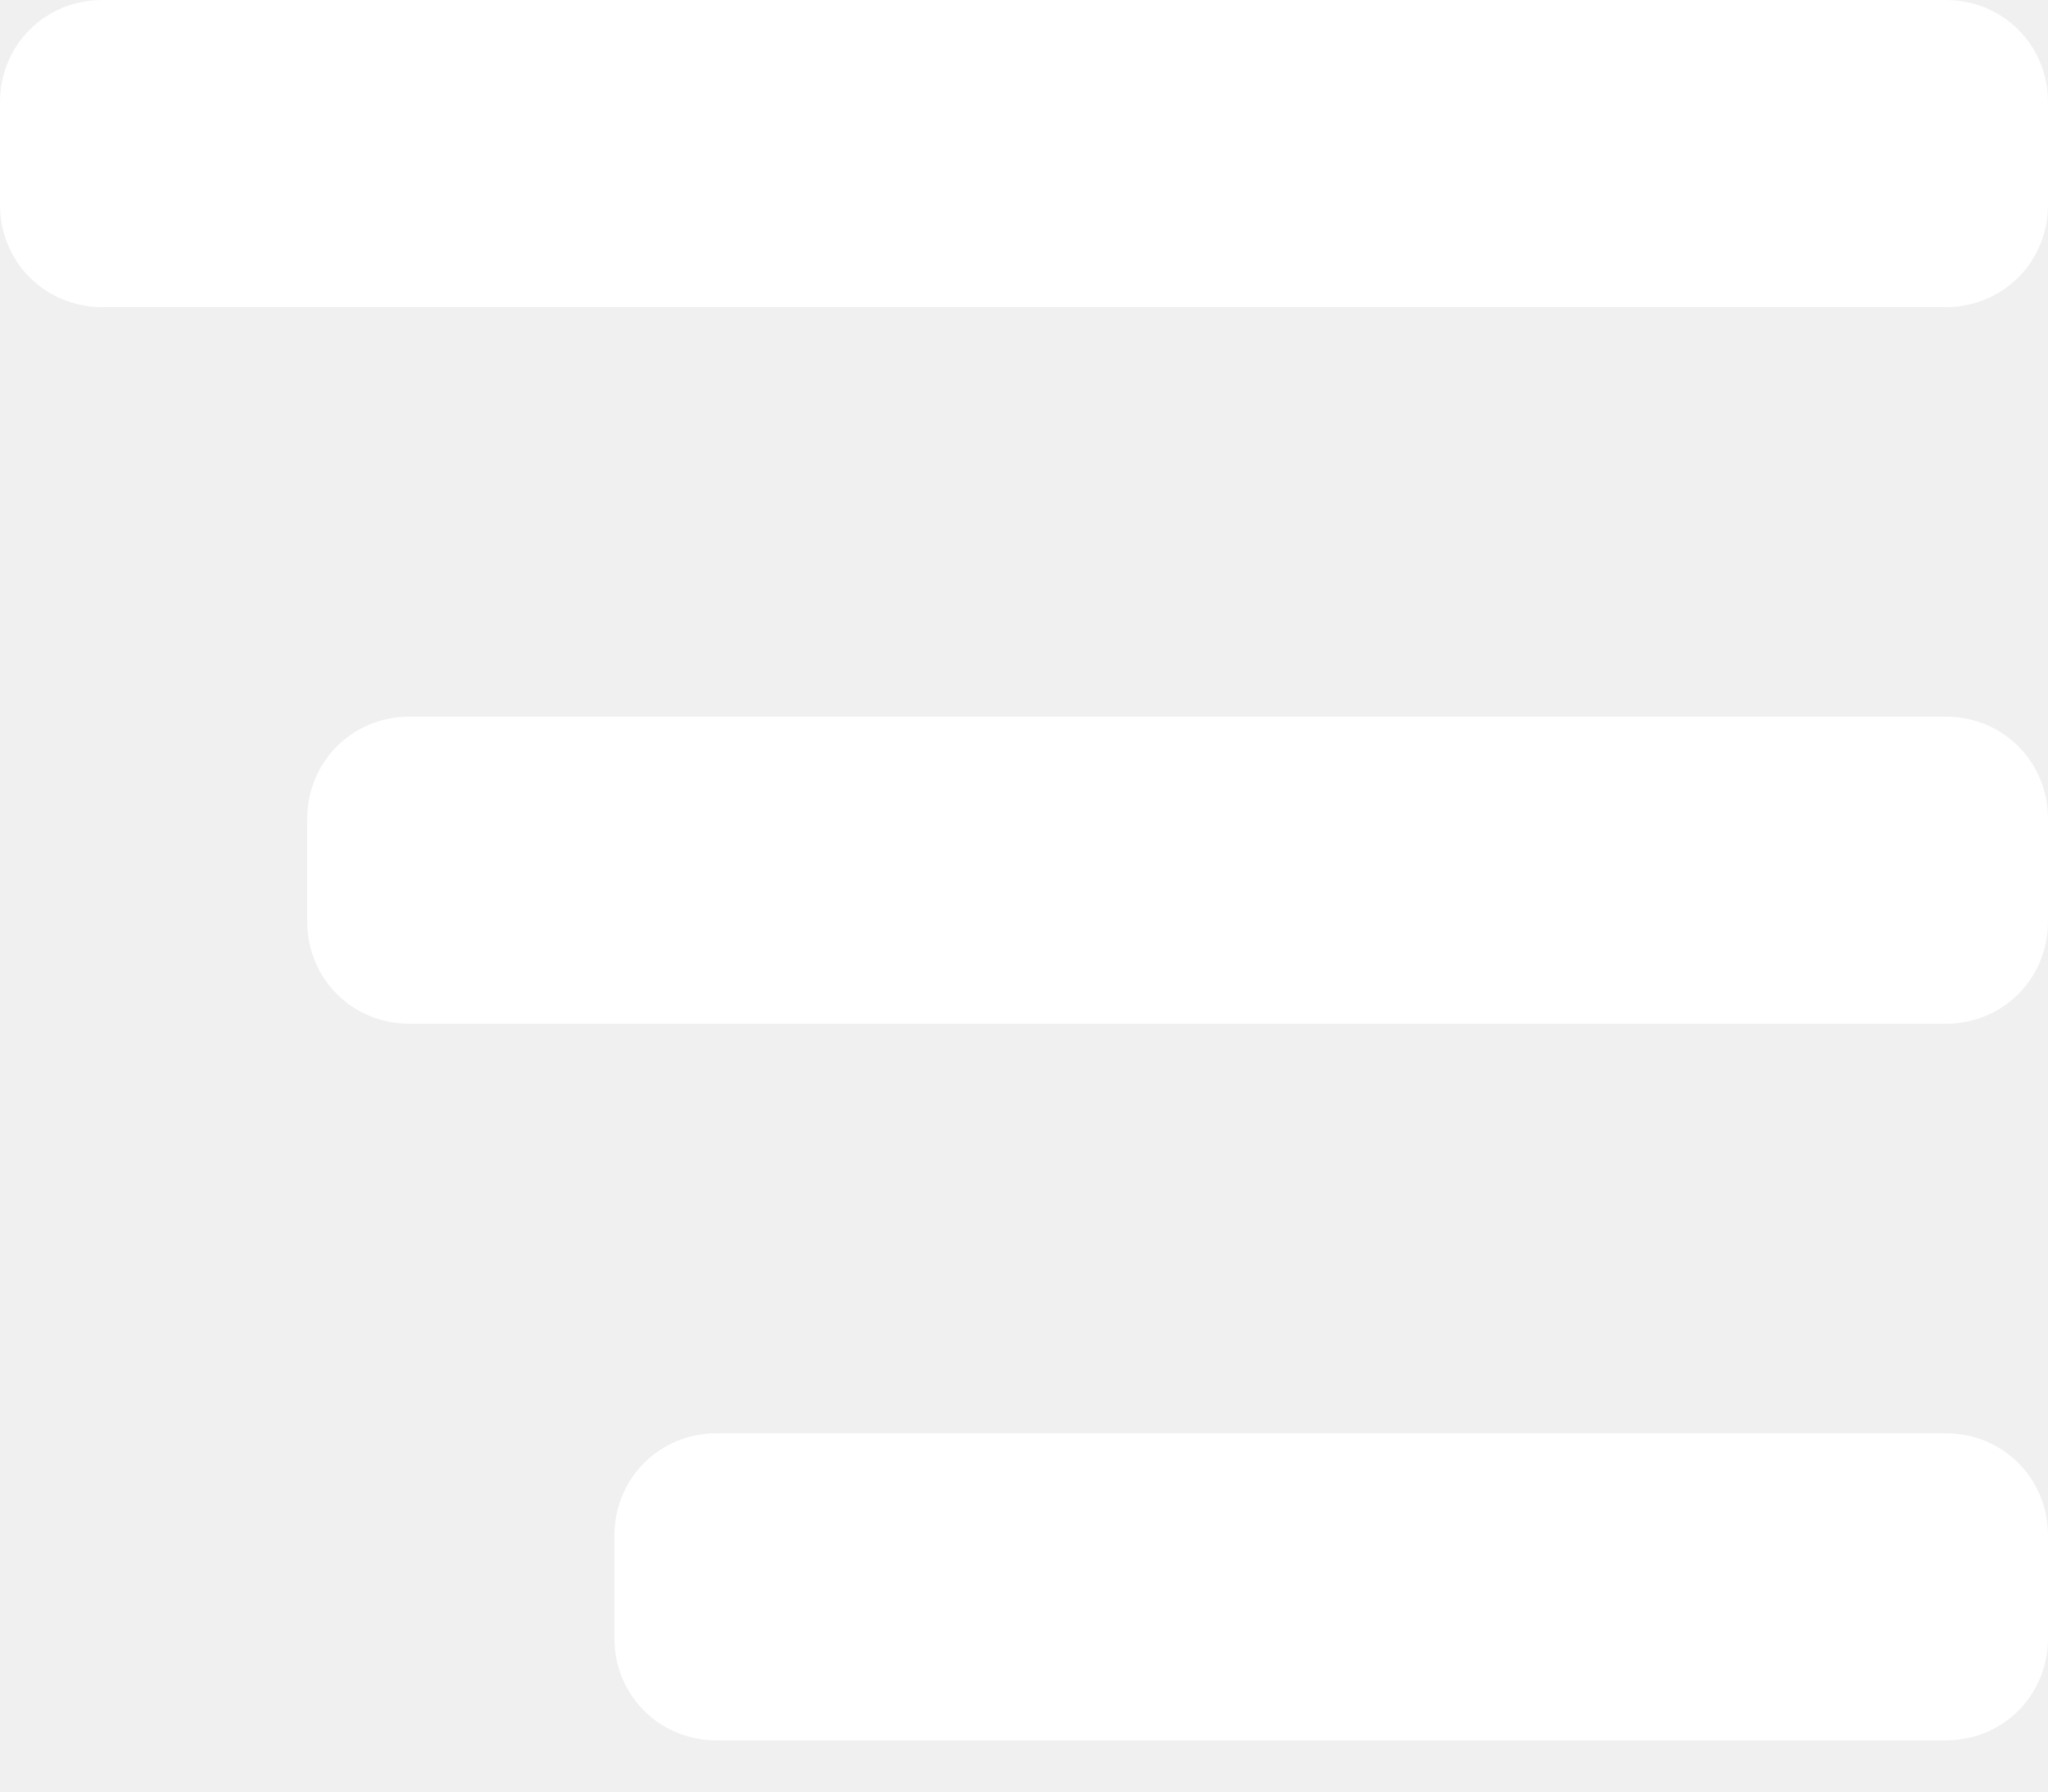
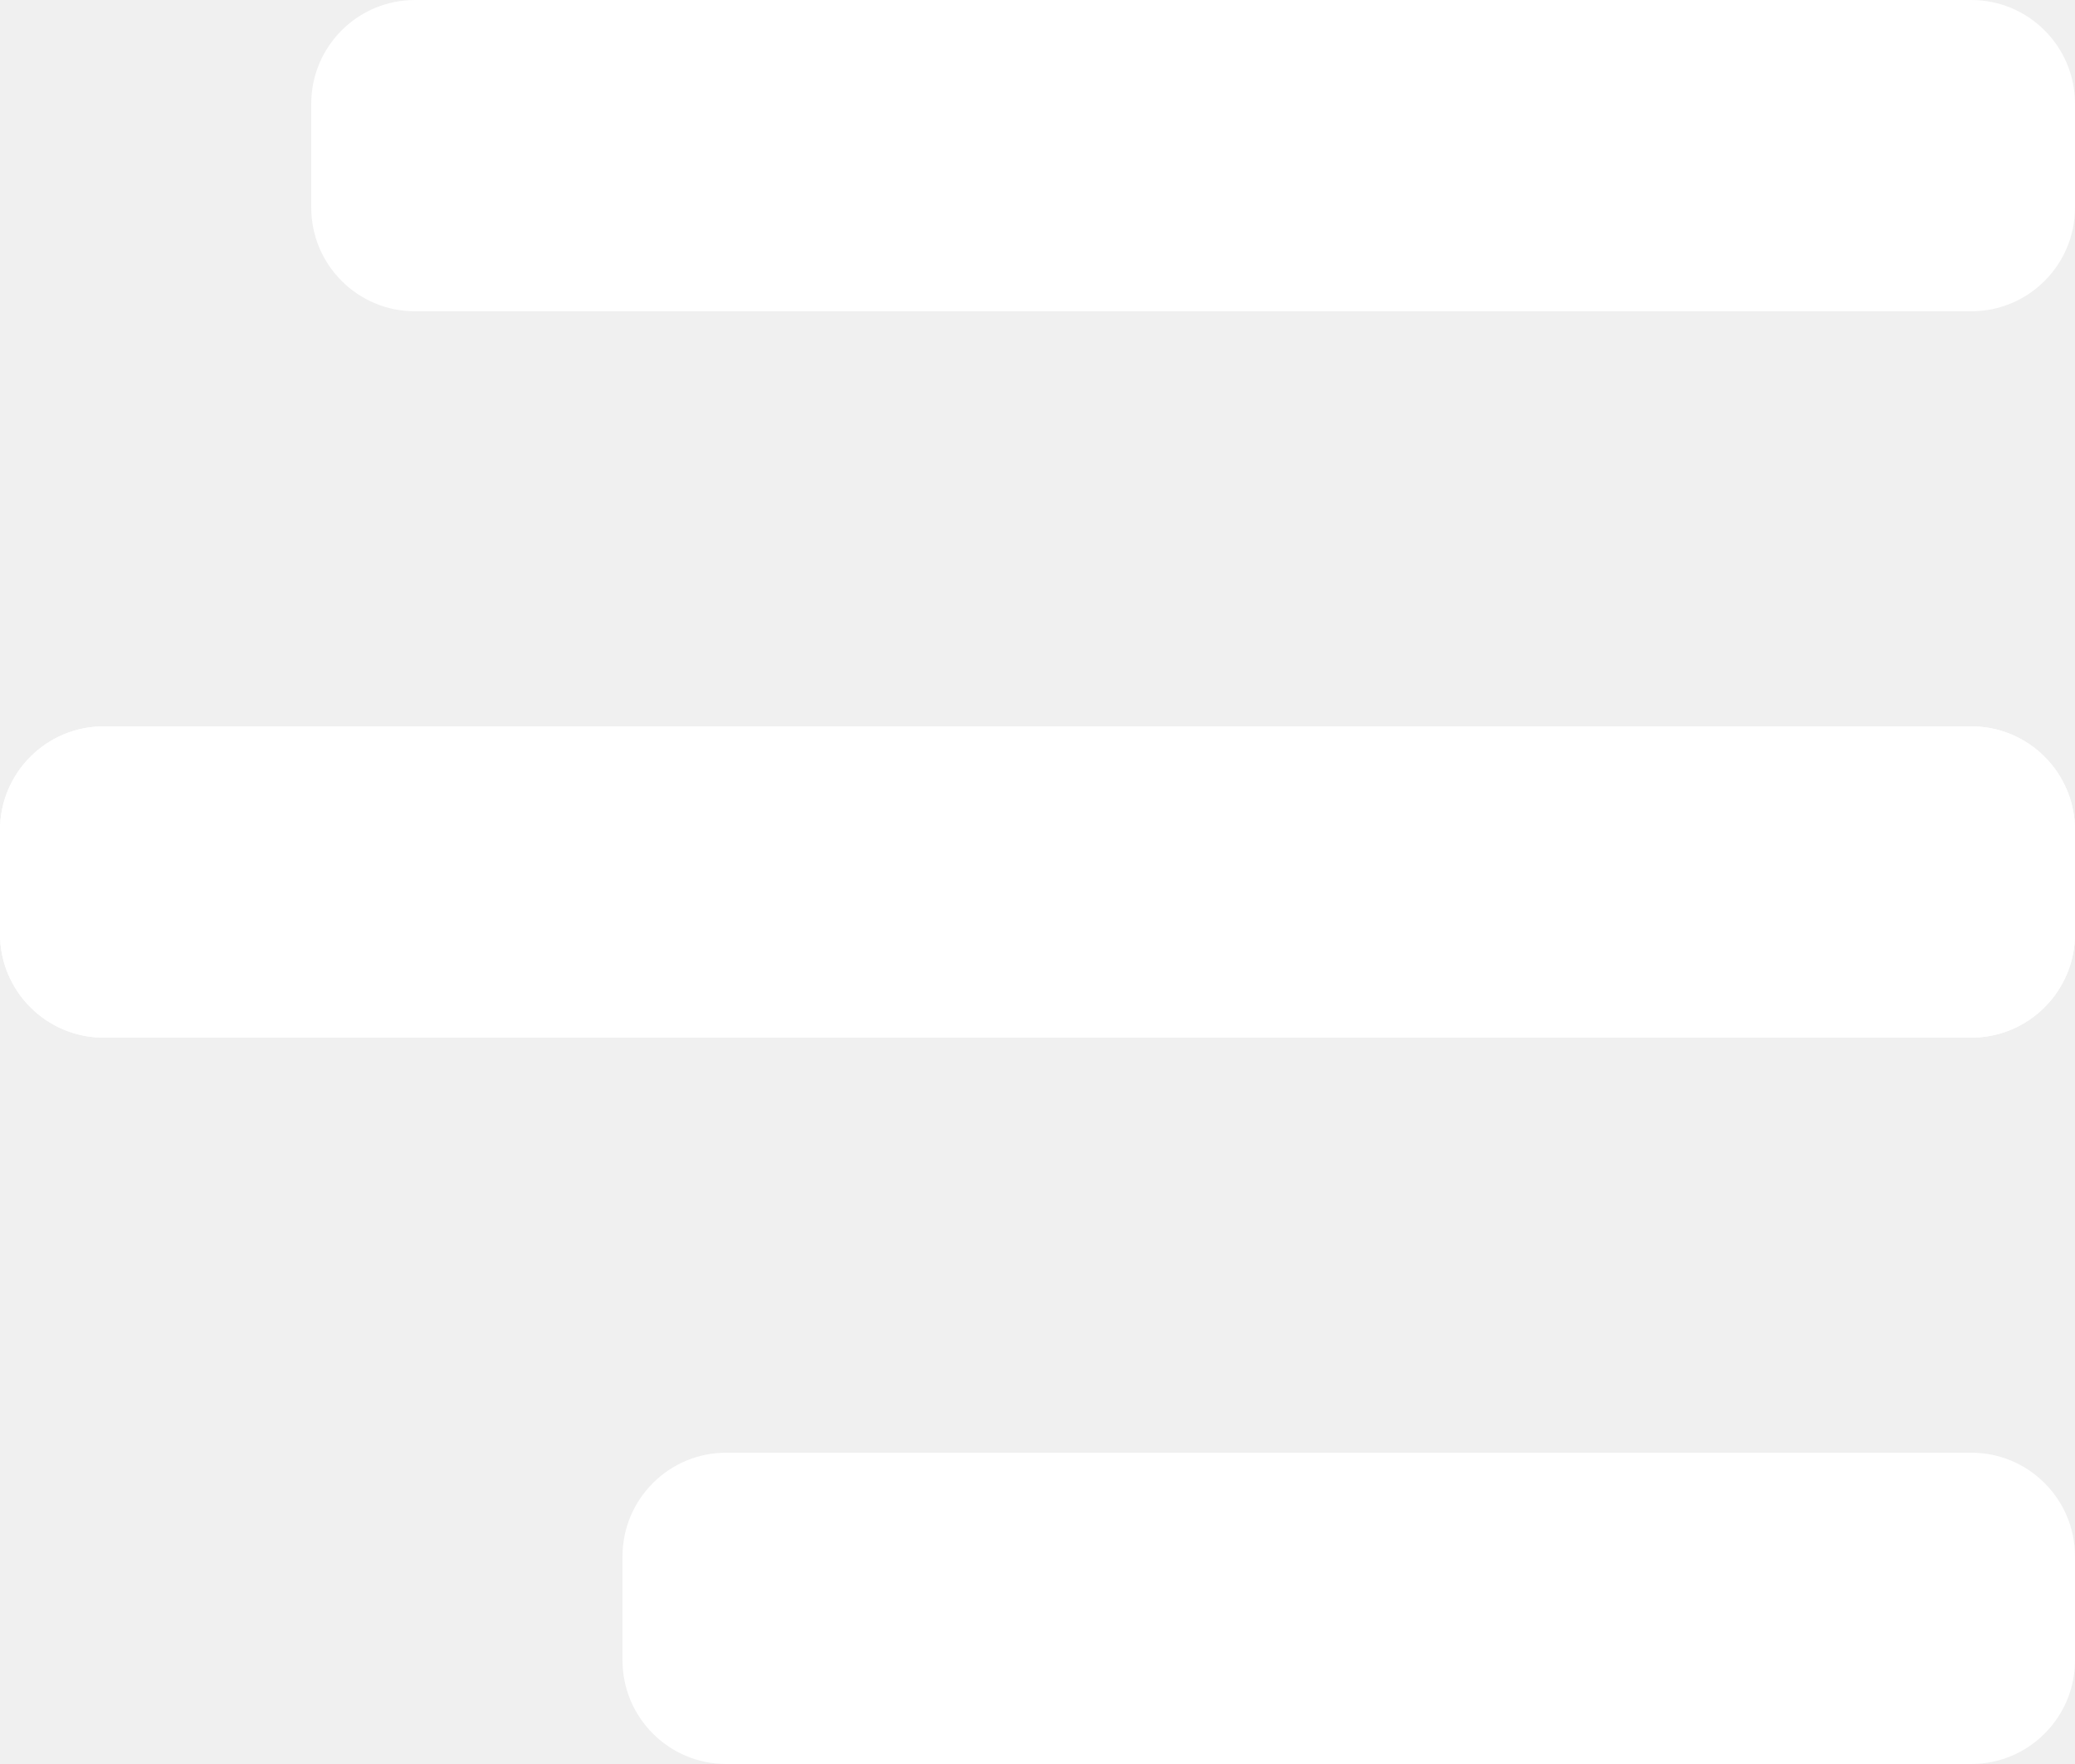
- <svg xmlns="http://www.w3.org/2000/svg" width="24" height="21" viewBox="0 0 24 21" fill="none">
-   <path d="M22.8 3.6H1.2C0.528 3.6 0 3.072 0 2.4V1.2C0 0.528 0.528 0 1.2 0H22.8C23.472 0 24 0.528 24 1.2V2.4C24 3.072 23.472 3.6 22.8 3.6Z" fill="white" />
-   <path d="M22.8 12H4.8C4.128 12 3.6 11.472 3.6 10.8V9.6C3.6 8.928 4.128 8.4 4.8 8.4H22.8C23.472 8.4 24 8.928 24 9.6V10.8C24 11.472 23.472 12 22.8 12Z" fill="white" />
-   <path d="M22.8 20.4H8.4C7.728 20.4 7.2 19.872 7.2 19.2V18C7.2 17.328 7.728 16.8 8.4 16.8H22.8C23.472 16.8 24 17.328 24 18V19.2C24 19.872 23.472 20.4 22.8 20.4Z" fill="white" />
+ <svg xmlns="http://www.w3.org/2000/svg" viewBox="0 0 100 85">
+   <rect id="middle-bar-1" y="35" width="100" height="15" rx="5" fill="#fff" />
+   <rect id="middle-bar-2" y="35" width="100" height="15" rx="5" fill="#fff" />
+   <rect id="top-bar" x="15" width="85" height="15" rx="5" fill="#fff" />
+   <rect id="bottom-bar" x="30" y="70" width="70" height="15" rx="5" fill="#fff" />
</svg>
